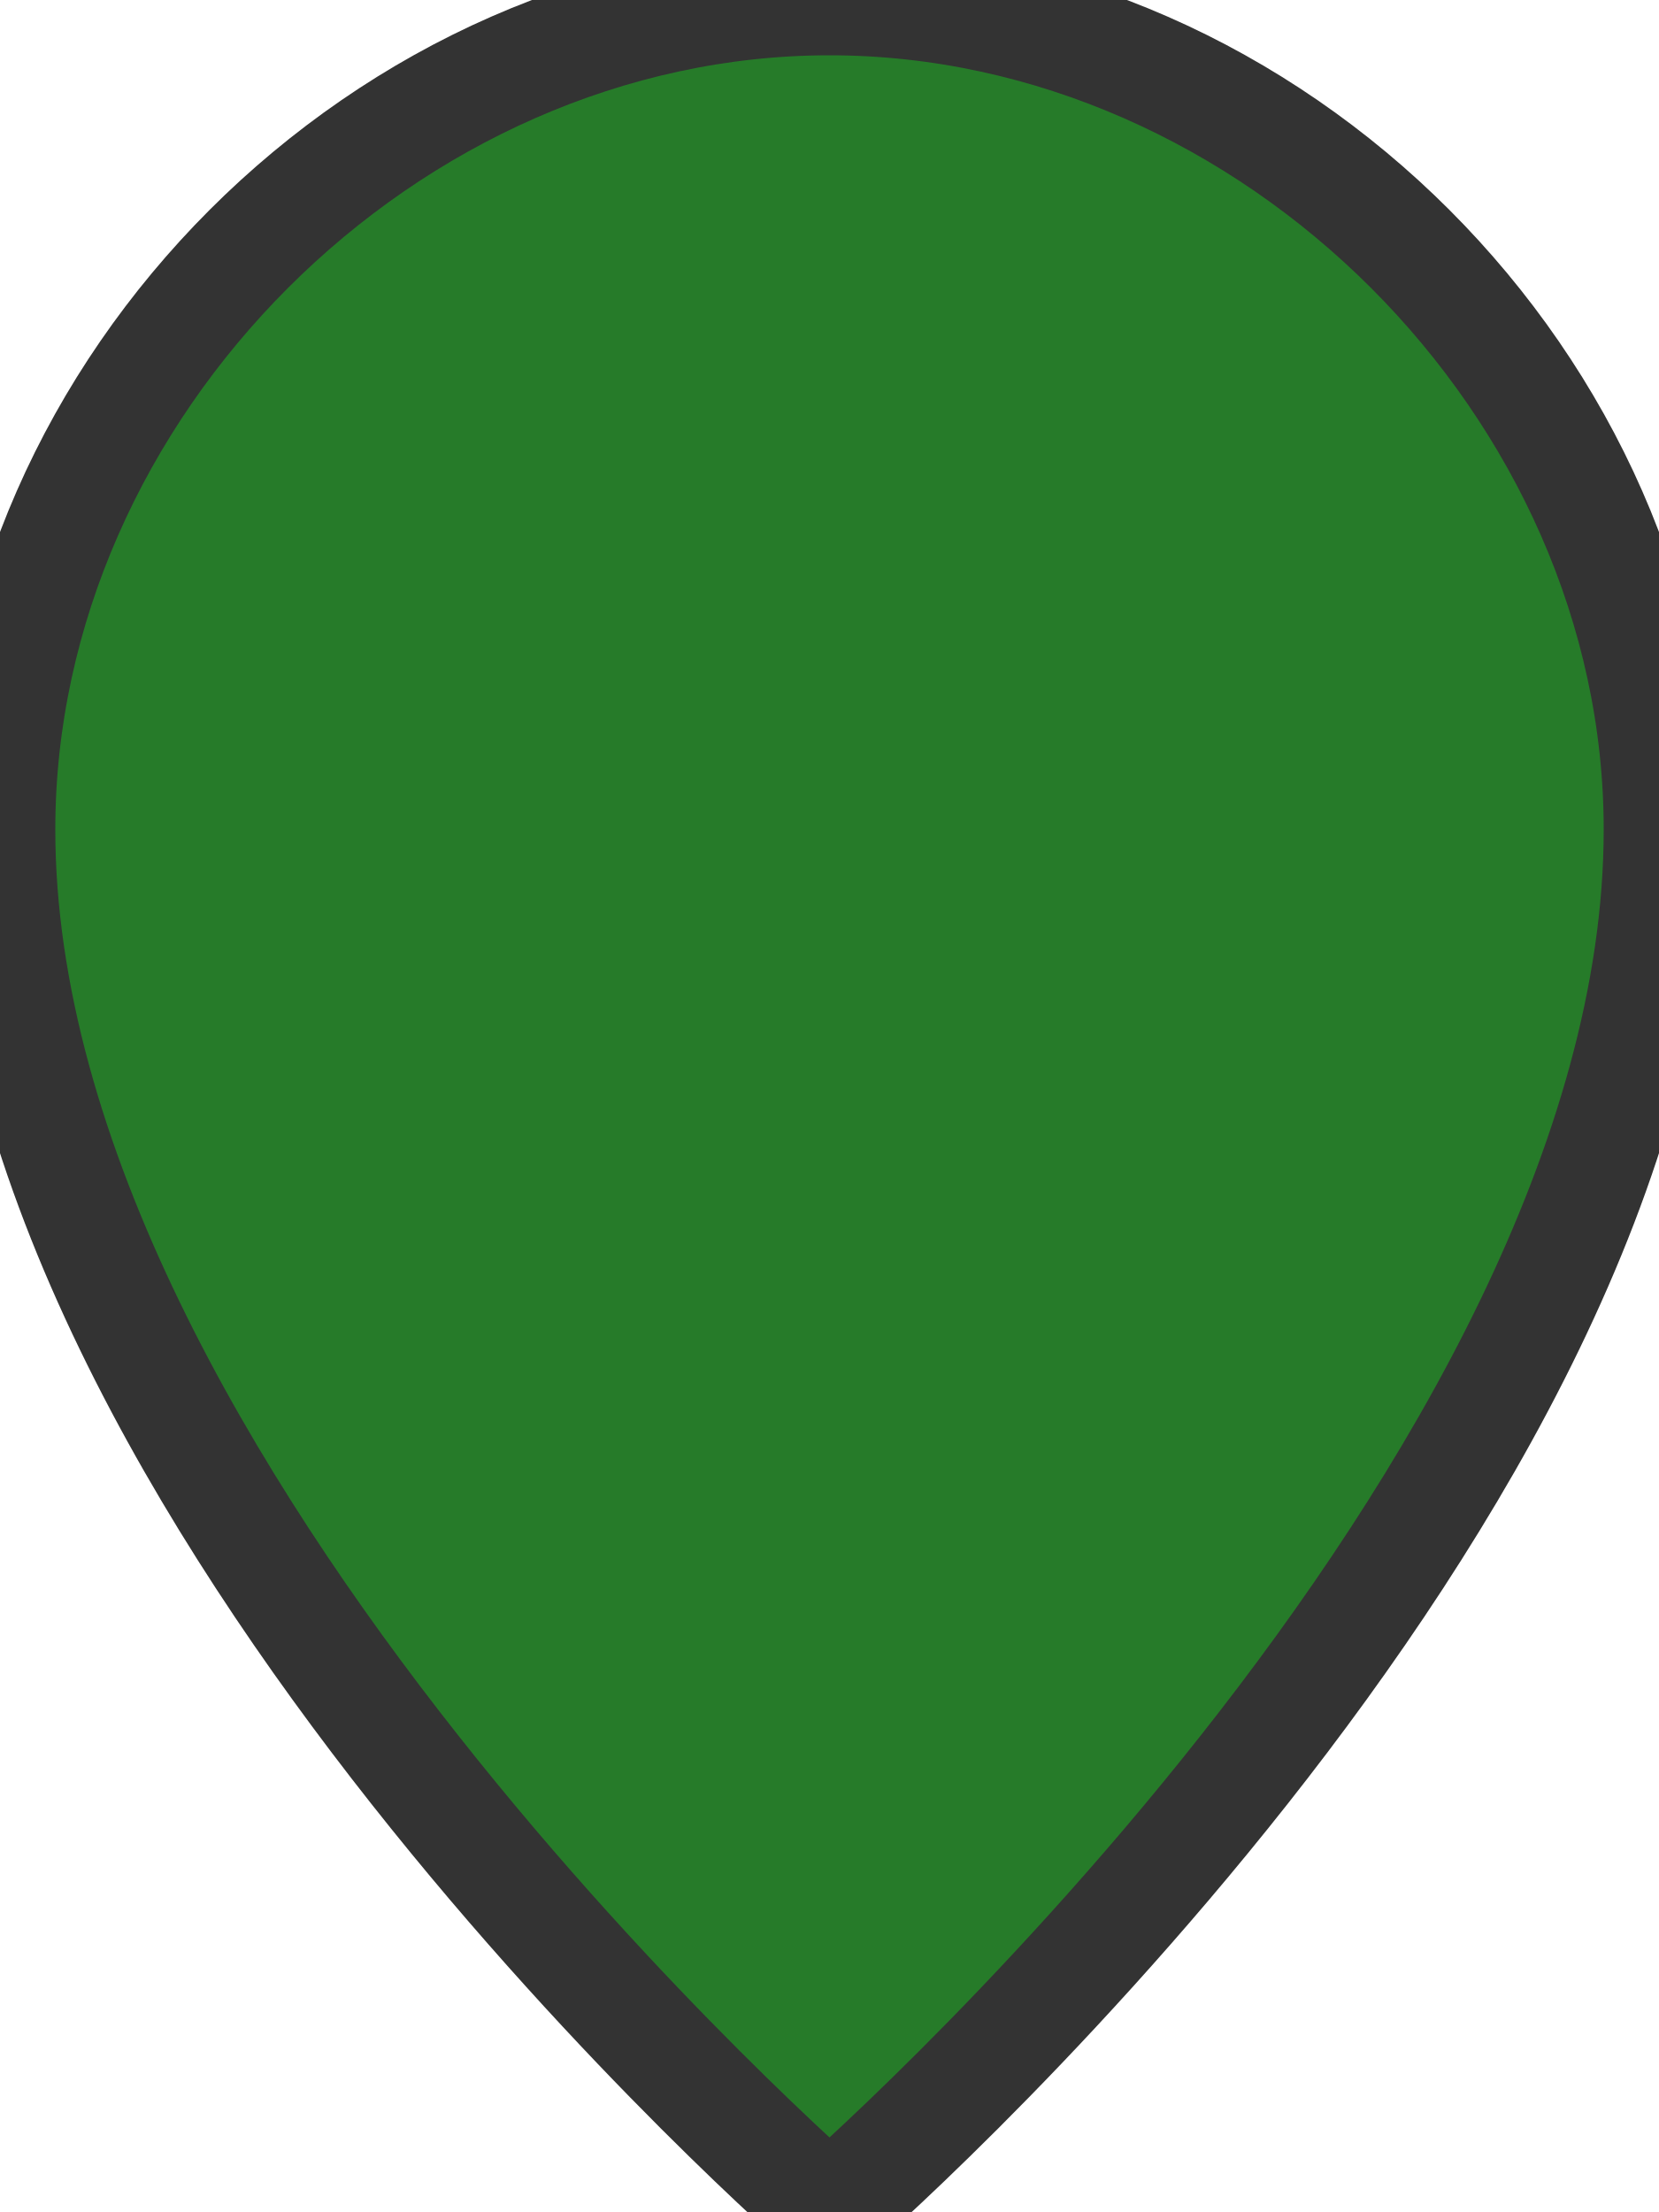
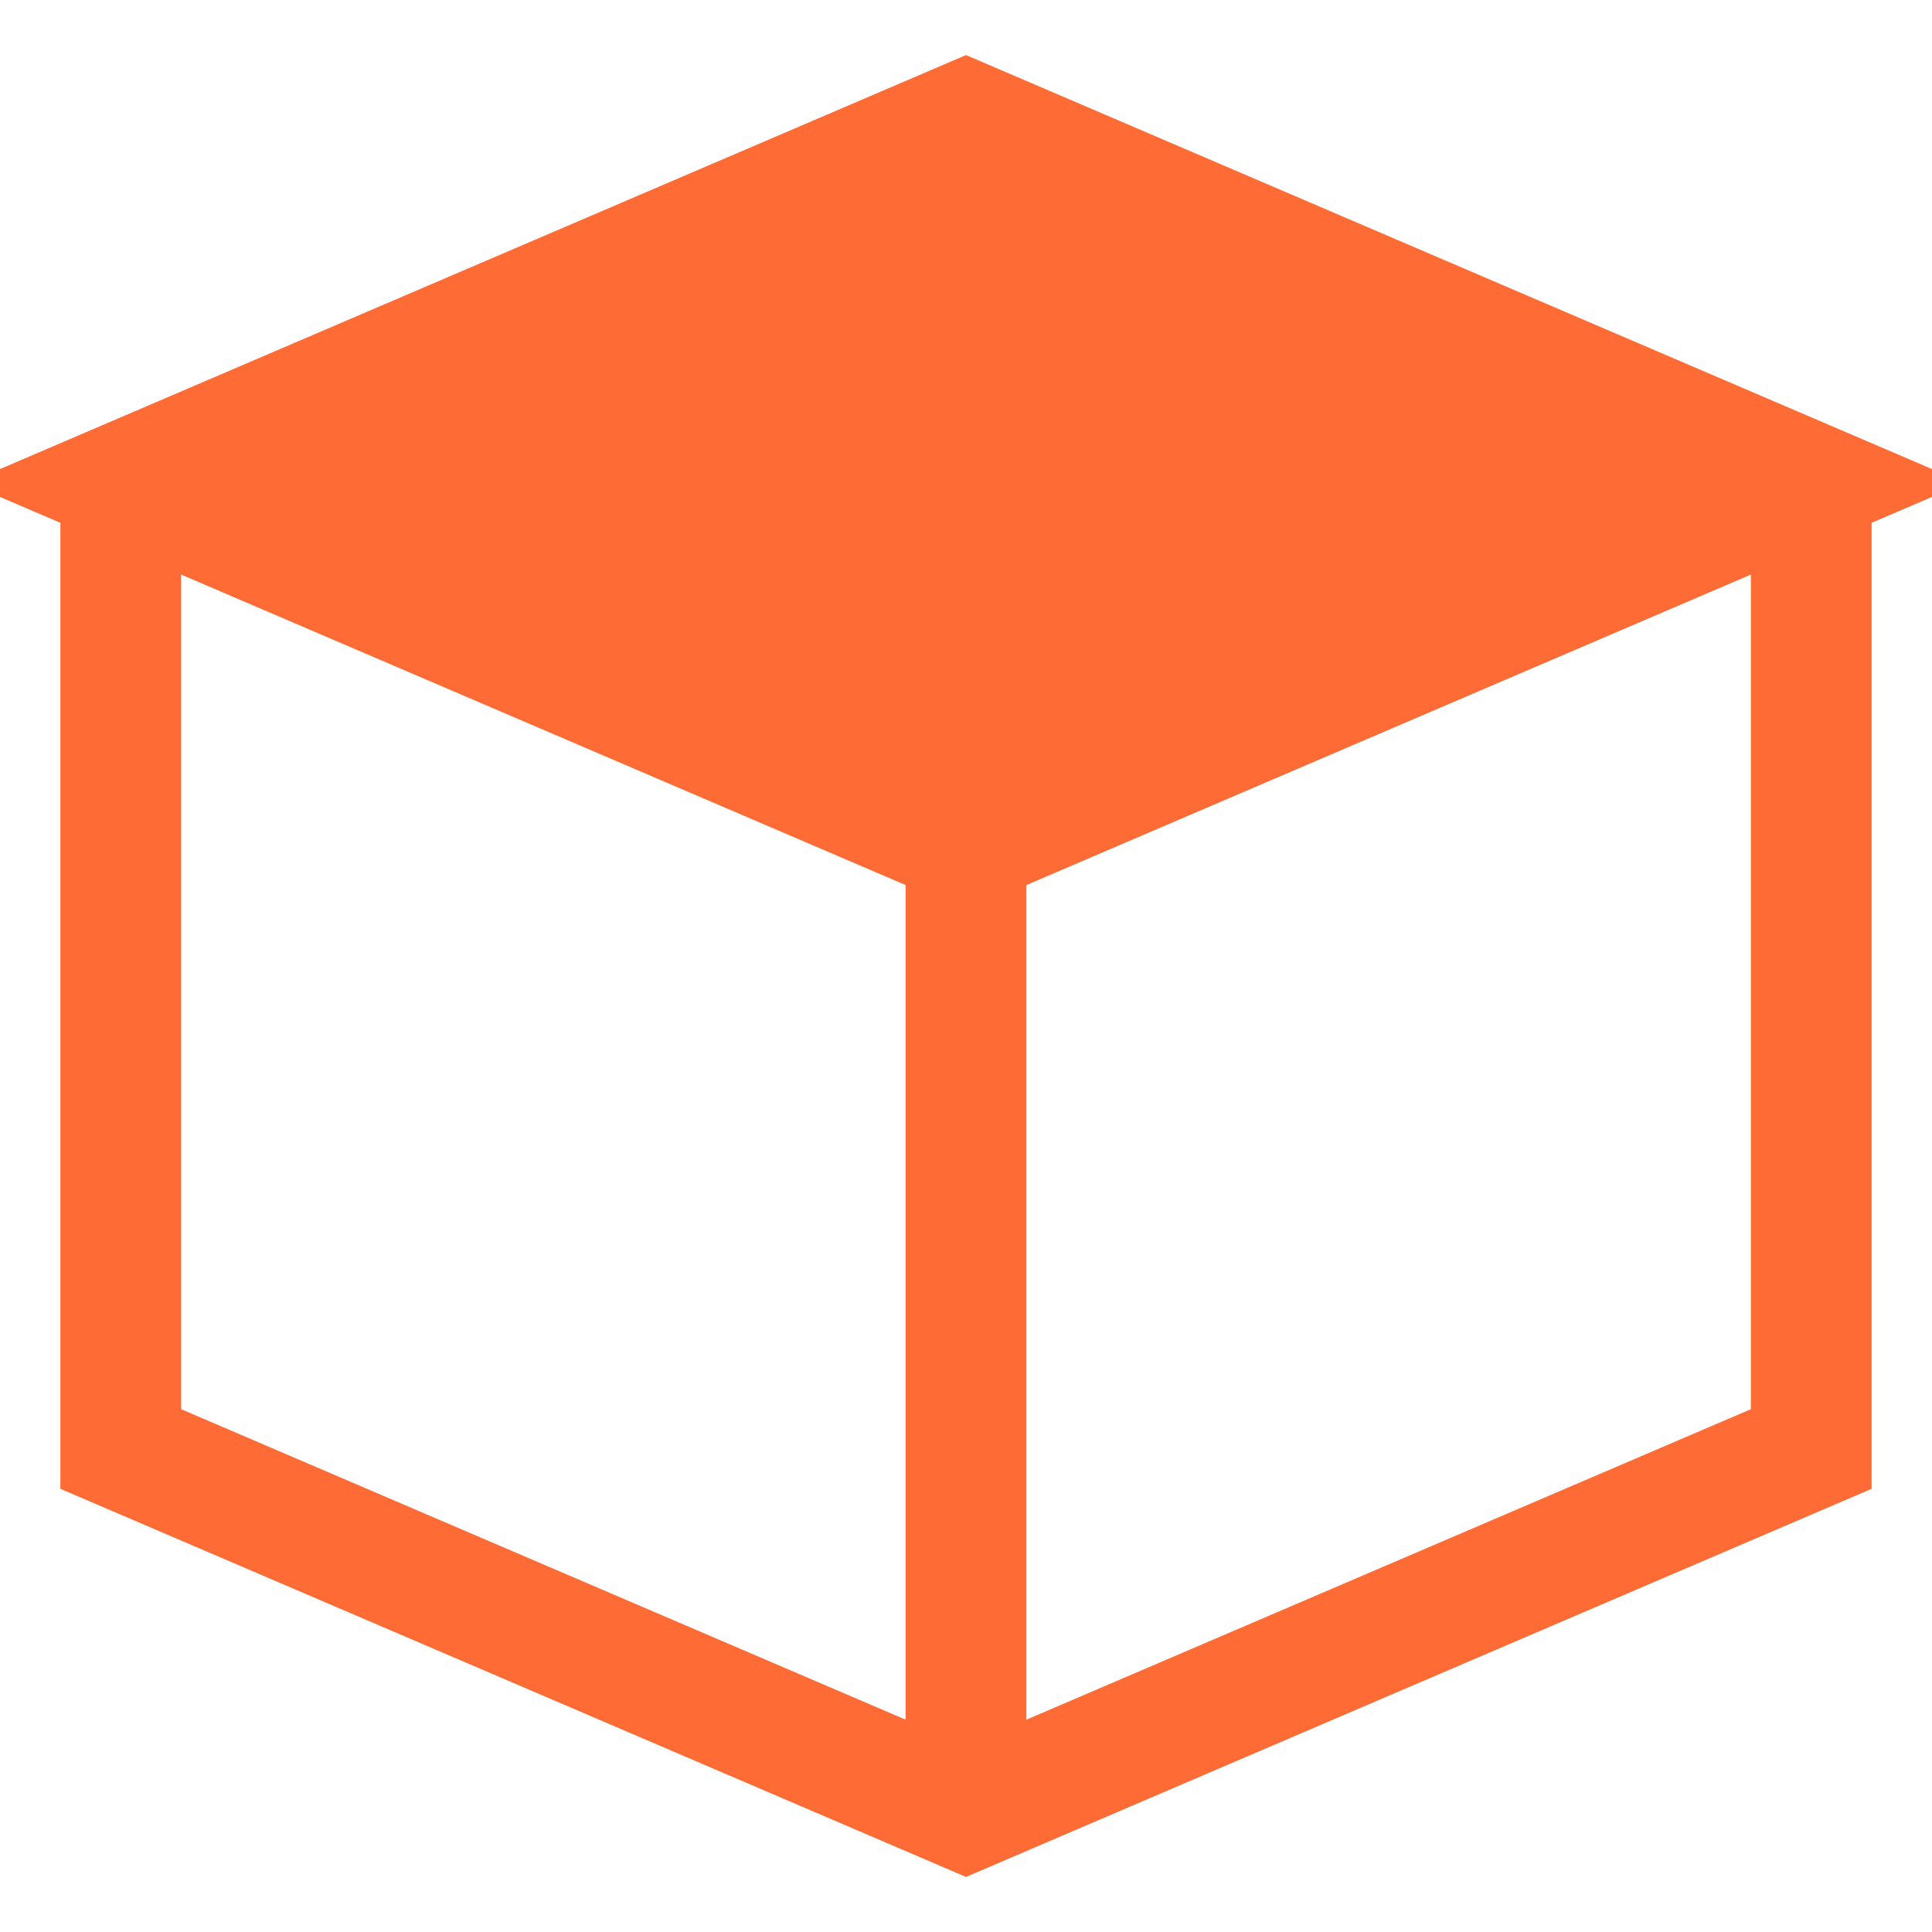
- <svg xmlns="http://www.w3.org/2000/svg" width="30" height="40" viewBox="0 0 30 40">
-   <path d="M15 0C7 0 0 7 0 15c0 12 15 25 15 25s15-13 15-25c0-8-7-15-15-15z" fill="rgb(38, 123, 41)" stroke="#333" stroke-width="2" />
+ <svg xmlns="http://www.w3.org/2000/svg" width="32" height="32" viewBox="0 0 32 32" fill="none">
+   <path d="M16 2L30 8L16 14L2 8L16 2Z" fill="rgb(255, 107, 53)" stroke="rgb(255, 107, 53)" stroke-width="2" />
+   <path d="M2 8V24L16 30L30 24V8" fill="none" stroke="rgb(255, 107, 53)" stroke-width="2" />
+   <path d="M16 14V30" fill="none" stroke="rgb(255, 107, 53)" stroke-width="2" />
</svg>
